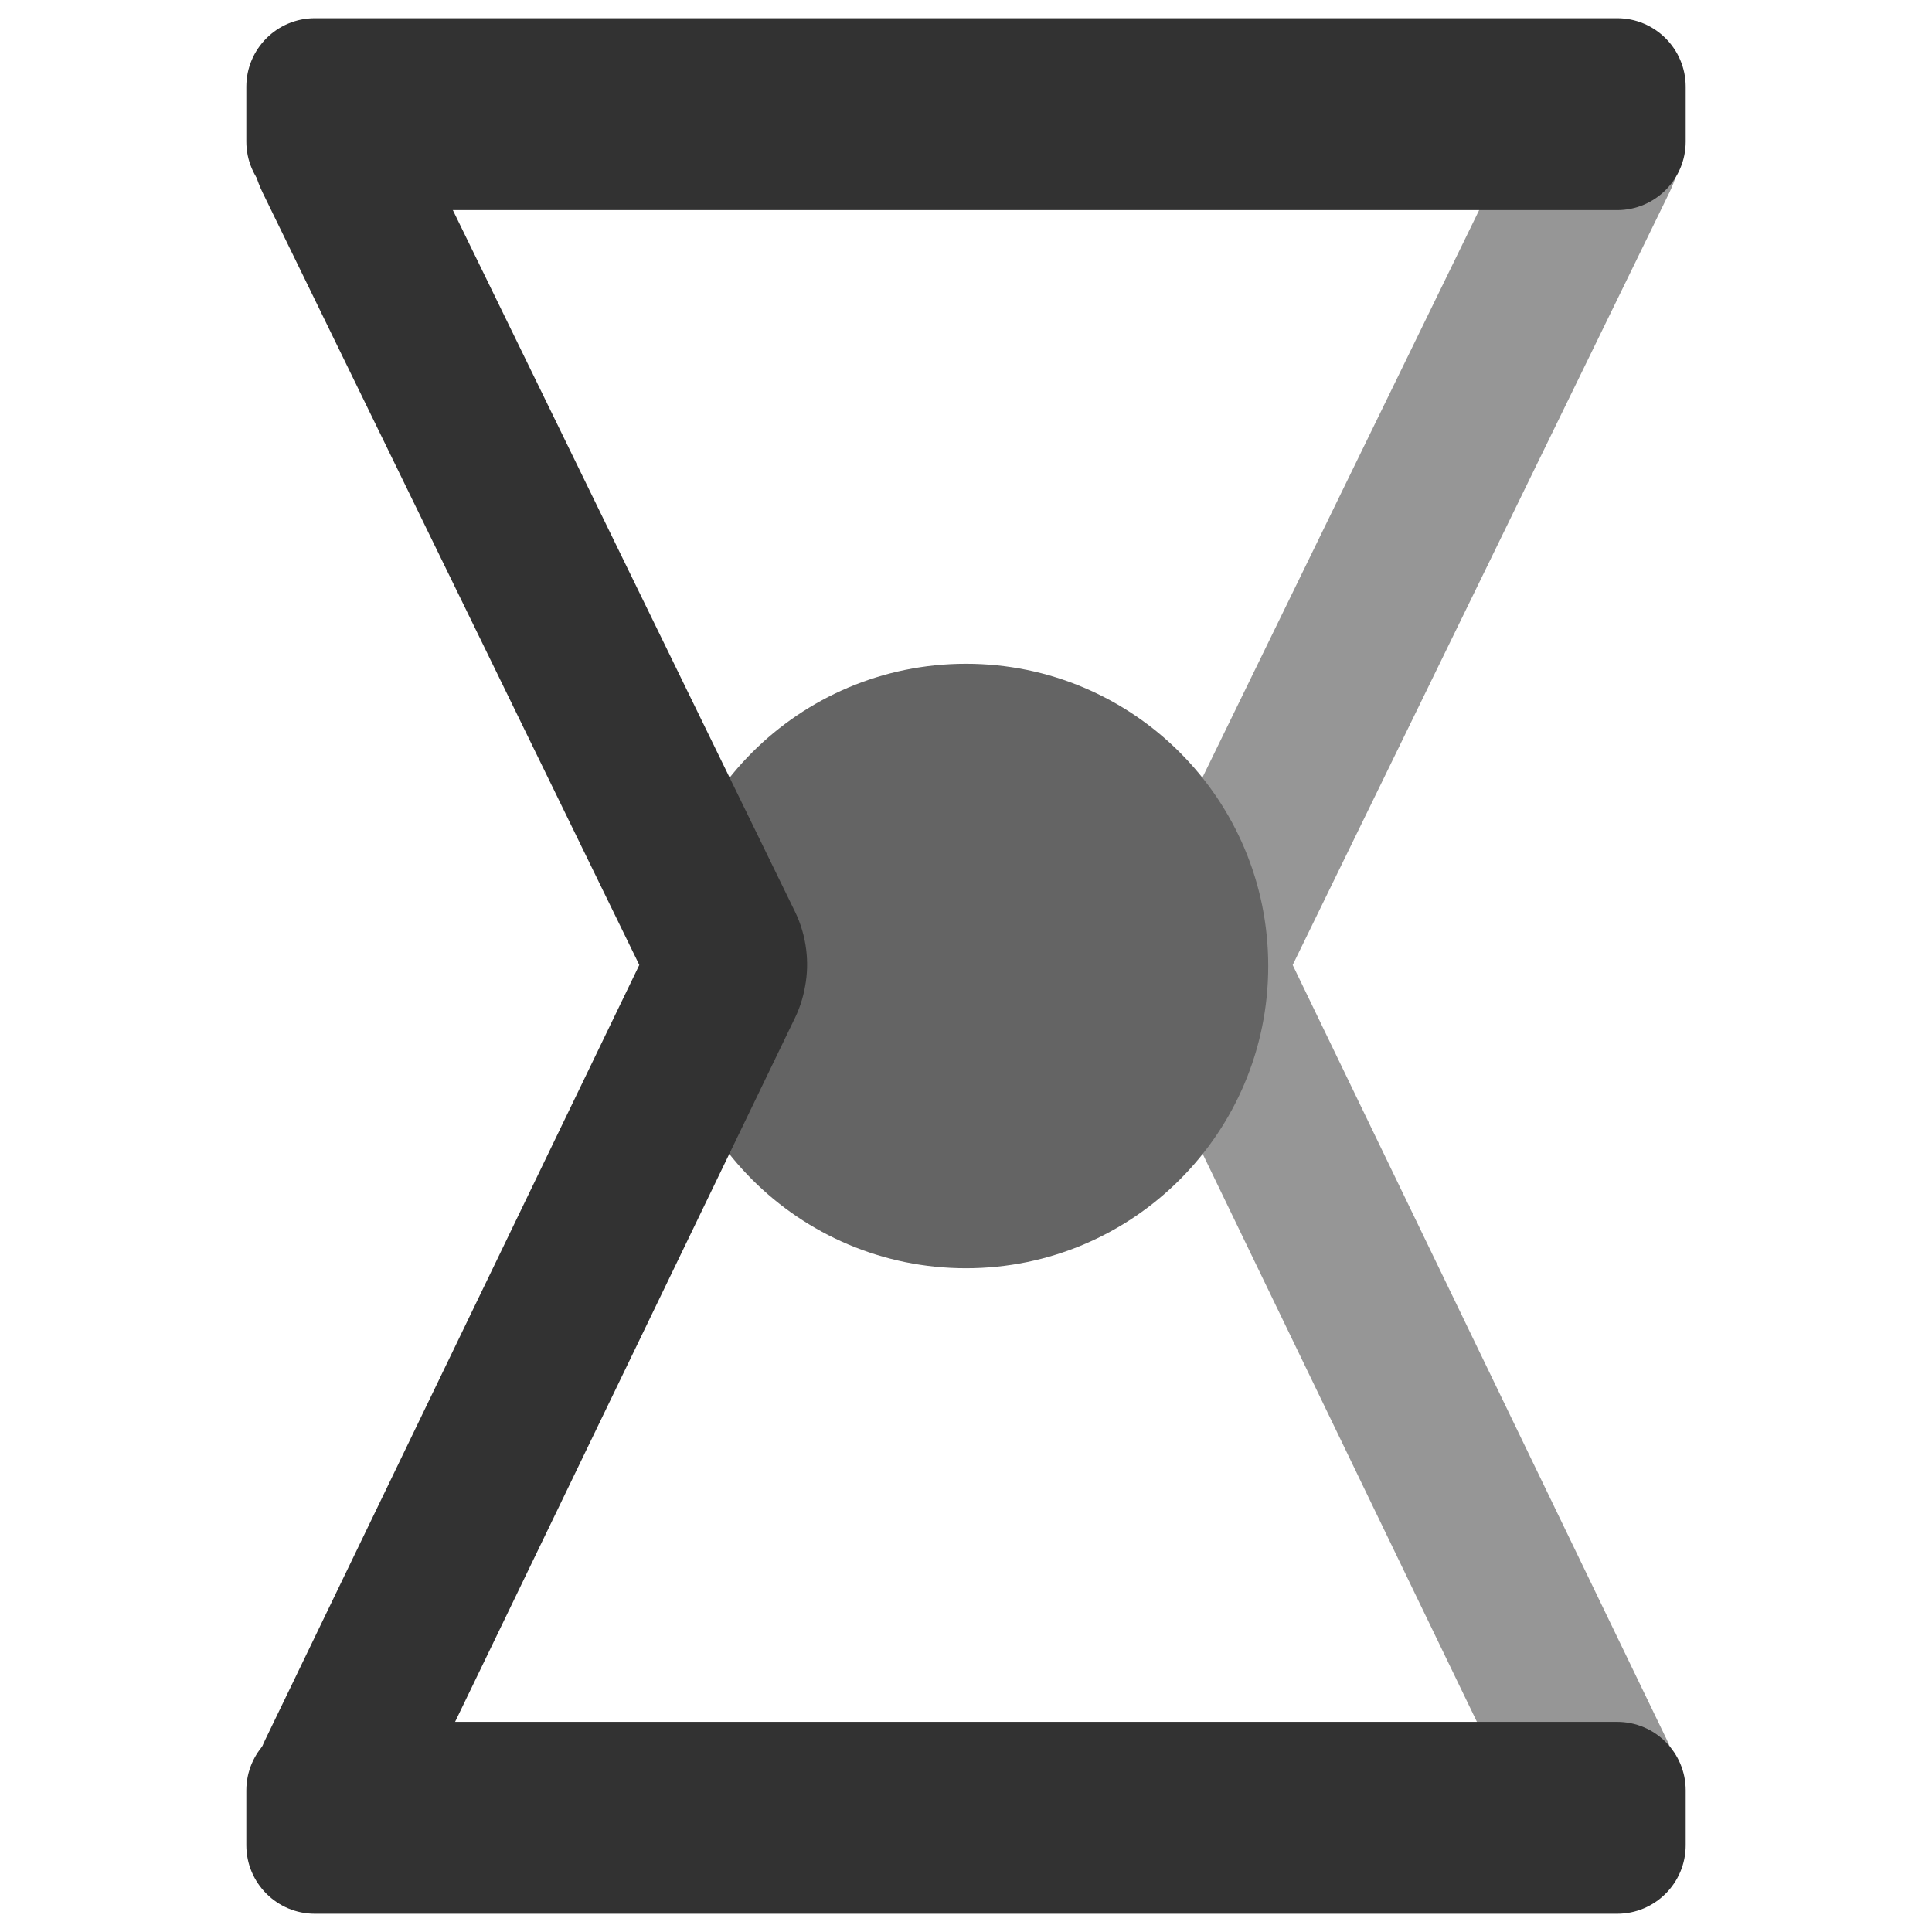
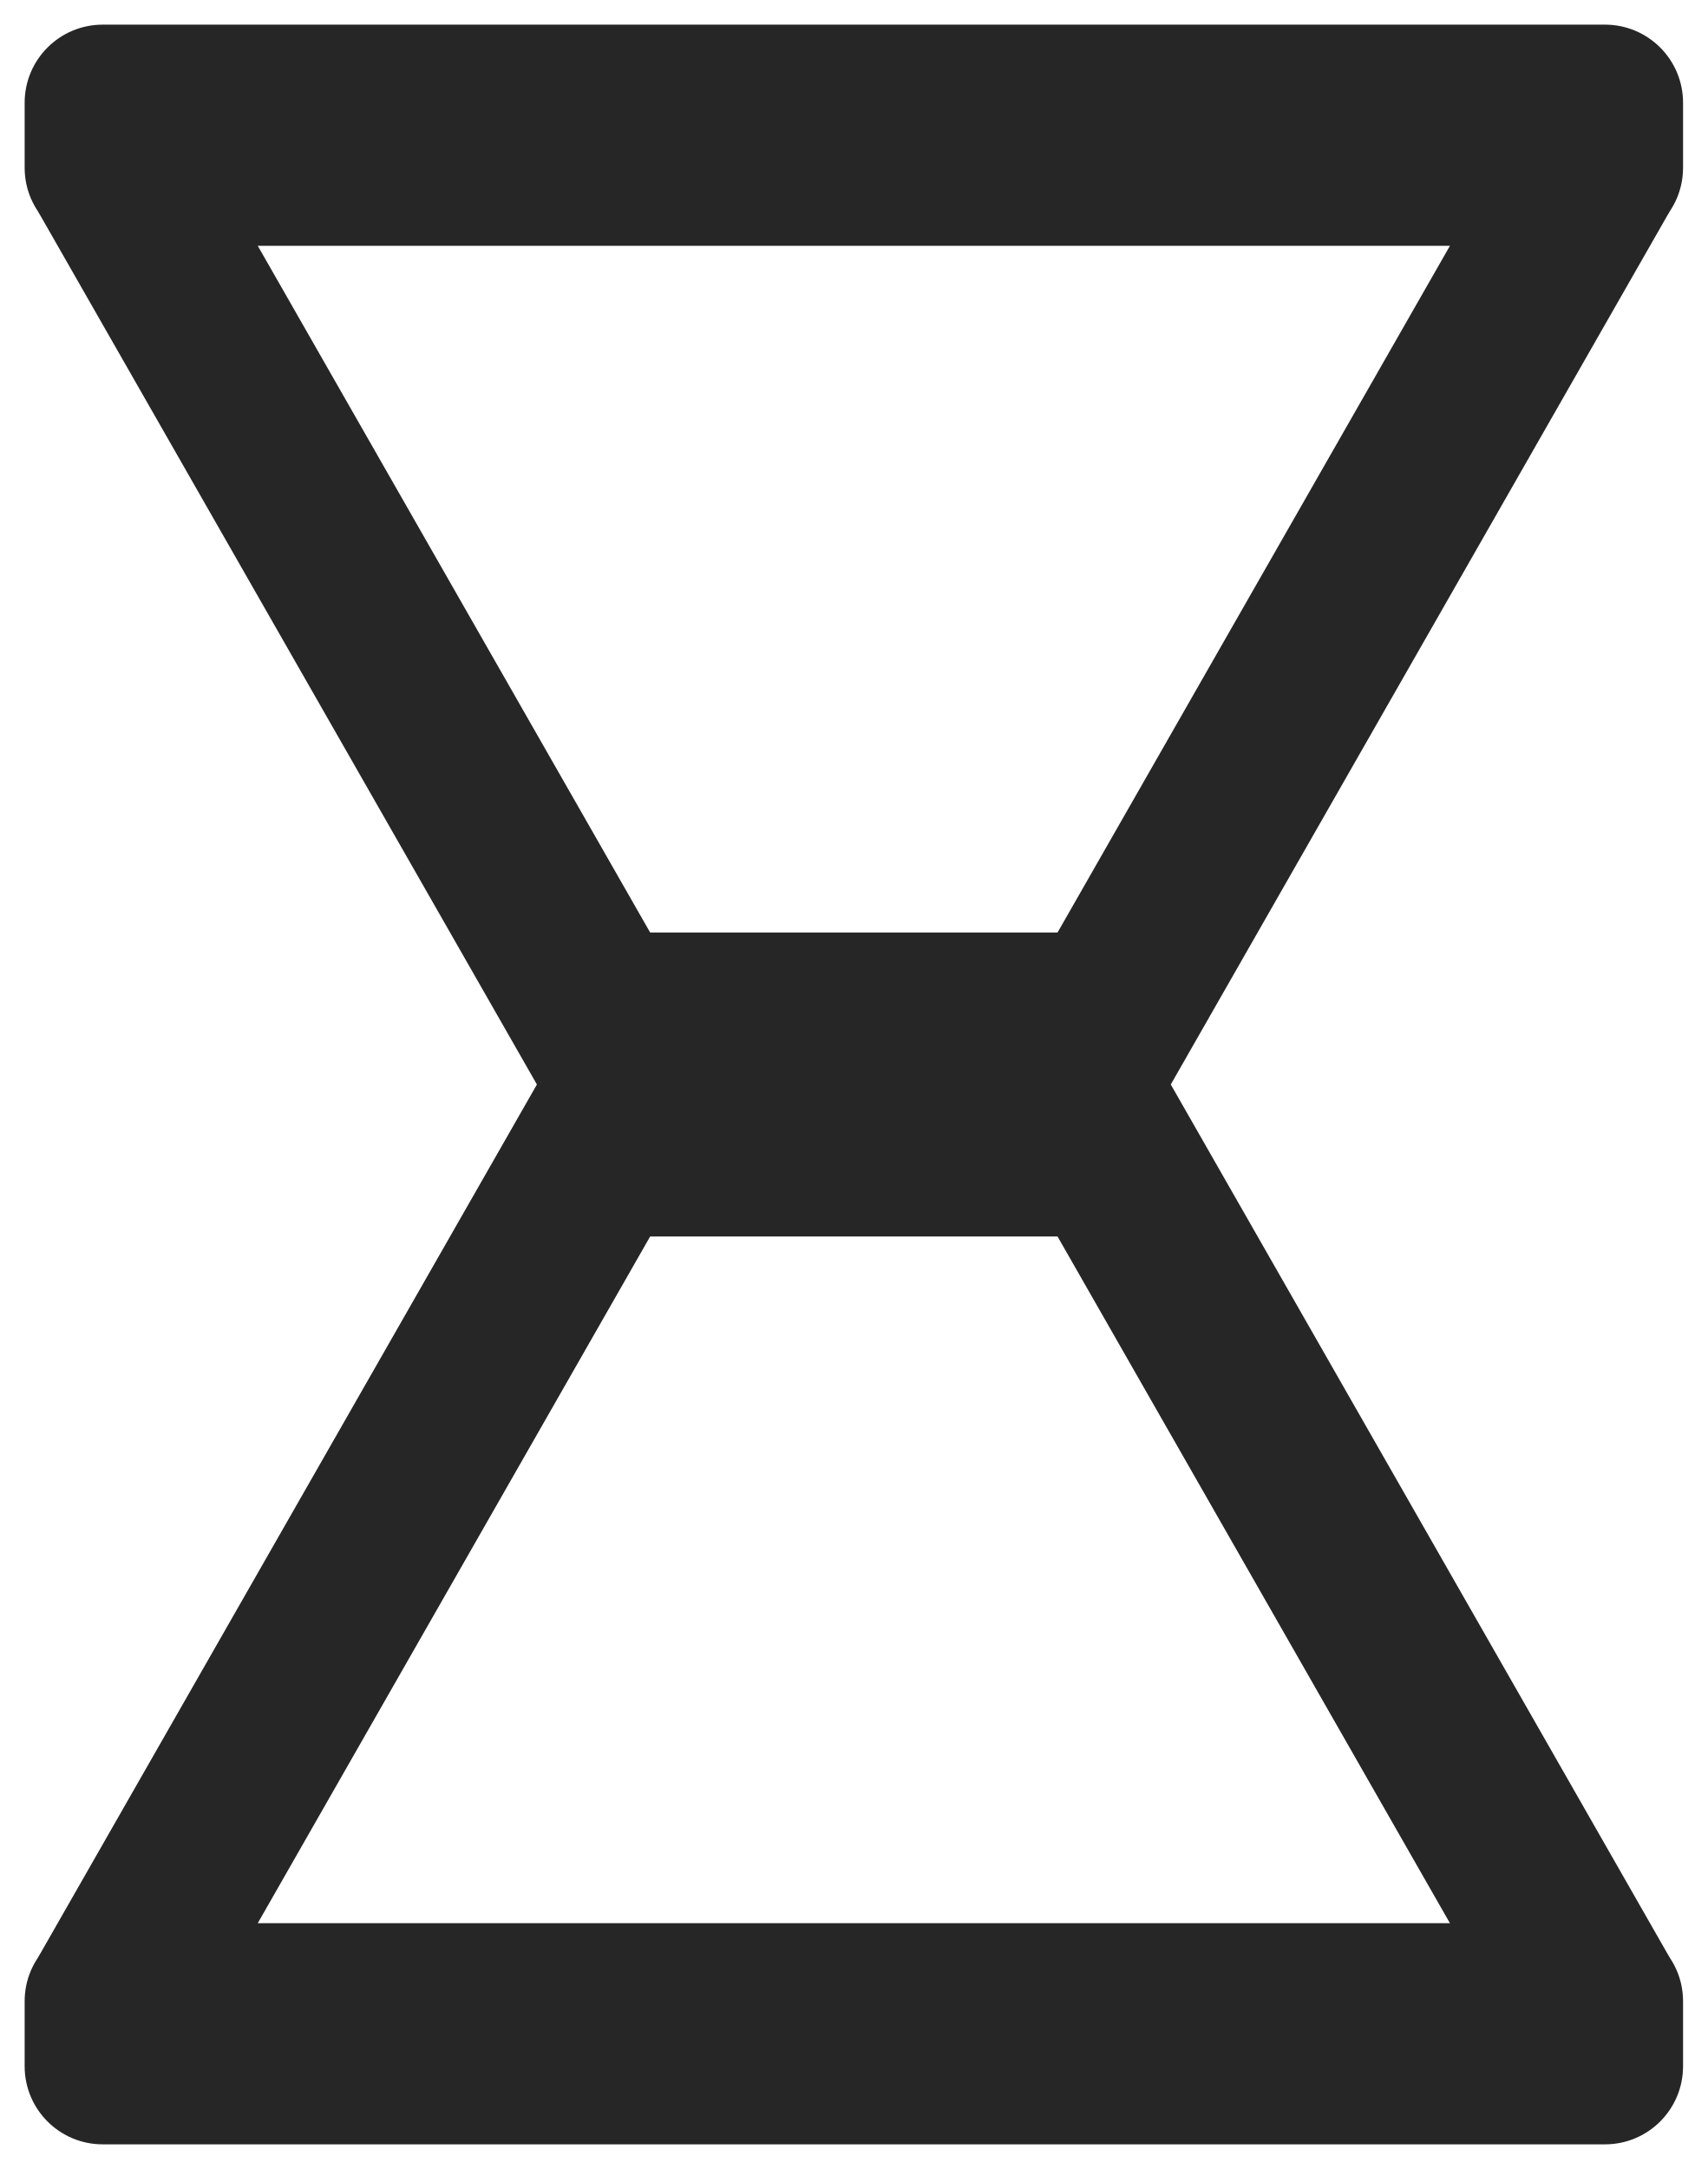
- <svg xmlns="http://www.w3.org/2000/svg" width="1024" height="1024" viewBox="0 0 270.933 270.933" version="1.1" id="svg8">
+ <svg xmlns="http://www.w3.org/2000/svg" width="785.566" height="997.594" viewBox="0 0 207.848 263.947" version="1.1" id="svg8">
  <defs id="defs2" />
-   <g id="layer1" transform="translate(-94.5,108.6055)" />
-   <g id="g2742" transform="matrix(4.320393,0,0,4.320393,34.54288,-24.25751)">
-     <path id="rect815-8-4-1" style="opacity:1;fill:#969696;fill-opacity:1;stroke:none;stroke-width:1.795;stroke-miterlimit:4;stroke-dasharray:none;stroke-opacity:1" d="m 28.912,38.657 12.77,26.447 c 0.755,1.563 2.348,2.147 3.574,1.31 1.225,-0.837 1.604,-2.769 0.85,-4.332 L 33.335,35.635 c -0.755,-1.563 -2.348,-2.147 -3.574,-1.31 -1.225,0.837 -1.604,2.769 -0.85,4.332 z M 41.777,8.823 28.912,35.204 c -0.76,1.559 -0.389,3.493 0.833,4.337 1.222,0.844 2.817,0.268 3.578,-1.29 L 46.188,11.87 C 46.948,10.311 46.577,8.377 45.355,7.533 44.133,6.689 42.537,7.264 41.777,8.823 Z" />
-     <rect ry="2.225" rx="2.225" y="6.206" x="0" height="6.229" width="46.72" id="rect815" style="opacity:1;fill:#323232;fill-opacity:1;stroke:none;stroke-width:2.229;stroke-miterlimit:4;stroke-dasharray:none;stroke-opacity:1" />
-     <rect ry="2.225" rx="2.225" y="61.504" x="0" height="6.229" width="46.72" id="rect815-1" style="opacity:1;fill:#323232;fill-opacity:1;stroke:none;stroke-width:2.229;stroke-miterlimit:4;stroke-dasharray:none;stroke-opacity:1" />
-     <circle r="9.81" cy="36.97" cx="23.36" id="path877" style="opacity:1;fill:#646464;fill-opacity:1;stroke:none;stroke-width:2.407;stroke-miterlimit:4;stroke-dasharray:none;stroke-opacity:1" />
-     <path id="rect815-8-4" style="opacity:1;fill:#323232;fill-opacity:1;stroke:none;stroke-width:1.795;stroke-miterlimit:4;stroke-dasharray:none;stroke-opacity:1" d="M 17.807,38.657 5.038,65.104 C 4.283,66.667 2.689,67.251 1.464,66.414 0.239,65.577 -0.14,63.645 0.615,62.082 L 13.384,35.635 c 0.755,-1.563 2.348,-2.147 3.574,-1.31 1.225,0.837 1.604,2.769 0.85,4.332 z M 4.942,8.823 17.808,35.204 c 0.76,1.559 0.389,3.493 -0.833,4.337 -1.222,0.844 -2.817,0.268 -3.578,-1.29 L 0.531,11.87 C -0.229,10.311 0.143,8.377 1.365,7.533 2.587,6.689 4.182,7.264 4.942,8.823 Z" />
+   <g id="layer1" transform="translate(-125.823,109.0492)" />
+   <g id="g1" style="fill:#262626;fill-opacity:1;stroke:none" transform="translate(-31.32299,0.4437725)">
+     <rect y="113.03" x="98.941" height="37" width="72.612" id="rect815-7" style="fill:#262626;fill-opacity:1;stroke:none;stroke-width:6.771;stroke-miterlimit:4;stroke-dasharray:none;stroke-opacity:1" rx="3.417" ry="13.061" />
+     <rect y="2.556" x="34.323" height="26.913" width="201.848" id="rect815" style="fill:#262626;fill-opacity:1;stroke:none;stroke-width:9.628;stroke-miterlimit:4;stroke-dasharray:none;stroke-opacity:1" rx="9.5" ry="9.5" />
+     <rect y="233.59" x="34.323" height="26.913" width="201.848" id="rect815-3" style="fill:#262626;fill-opacity:1;stroke:none;stroke-width:9.628;stroke-miterlimit:4;stroke-dasharray:none;stroke-opacity:1" rx="9.5" ry="9.5" />
+     <path id="rect815-6" style="fill:#262626;fill-opacity:1;stroke:none;stroke-width:7.133;stroke-miterlimit:4;stroke-dasharray:none;stroke-opacity:1" d="m 48.768,14.274 c -1.012,0.031 -2.034,0.224 -3.012,0.596 l -5.881,2.238 c -1.956,0.744 -0.667,2.866 -1.348,4.393 -0.681,1.527 -3.332,2.459 -2.42,4.055 L 96.671,131.529 36.106,237.503 c -0.912,1.596 1.619,2.702 2.3,4.229 0.681,1.527 0.018,3.505 1.974,4.249 l 5.377,2.208 c 3.912,1.488 8.53,0.117 10.354,-3.075 l 63.375,-110.893 c 0.045,-0.079 0.063,-0.161 0.103,-0.241 0.113,-0.219 0.205,-0.441 0.287,-0.669 0.065,-0.18 0.127,-0.359 0.171,-0.54 0.052,-0.212 0.083,-0.425 0.108,-0.642 0.024,-0.201 0.044,-0.399 0.044,-0.599 2e-5,-0.2 -0.021,-0.399 -0.044,-0.6 -0.025,-0.216 -0.056,-0.429 -0.108,-0.641 -0.045,-0.182 -0.106,-0.361 -0.172,-0.542 -0.082,-0.227 -0.173,-0.448 -0.285,-0.665 -0.041,-0.08 -0.059,-0.164 -0.104,-0.244 L 56.111,17.945 C 54.743,15.551 51.803,14.182 48.768,14.274 Z" />
+     <path id="rect815-6-9" style="fill:#262626;fill-opacity:1;stroke:none;stroke-width:7.133;stroke-miterlimit:4;stroke-dasharray:none;stroke-opacity:1" d="m 221.725,14.274 c 1.012,0.031 2.034,0.224 3.012,0.596 l 5.881,2.238 c 1.956,0.744 0.667,2.866 1.348,4.393 0.681,1.527 3.332,2.459 2.42,4.055 l -60.564,105.973 60.565,105.974 c 0.912,1.596 -1.619,2.702 -2.3,4.229 -0.681,1.527 -0.018,3.505 -1.974,4.249 l -5.377,2.208 c -3.912,1.488 -8.53,0.117 -10.354,-3.075 L 151.007,134.221 c -0.045,-0.079 -0.063,-0.161 -0.103,-0.241 -0.113,-0.219 -0.205,-0.441 -0.287,-0.669 -0.065,-0.18 -0.127,-0.359 -0.171,-0.54 -0.052,-0.212 -0.083,-0.425 -0.108,-0.642 -0.024,-0.201 -0.044,-0.399 -0.044,-0.599 -2e-5,-0.2 0.021,-0.399 0.044,-0.6 0.025,-0.216 0.056,-0.429 0.108,-0.641 0.045,-0.182 0.106,-0.361 0.172,-0.542 0.082,-0.227 0.173,-0.448 0.285,-0.665 0.041,-0.08 0.059,-0.164 0.104,-0.244 L 214.383,17.945 c 1.368,-2.394 4.308,-3.764 7.343,-3.671 z" />
  </g>
</svg>
